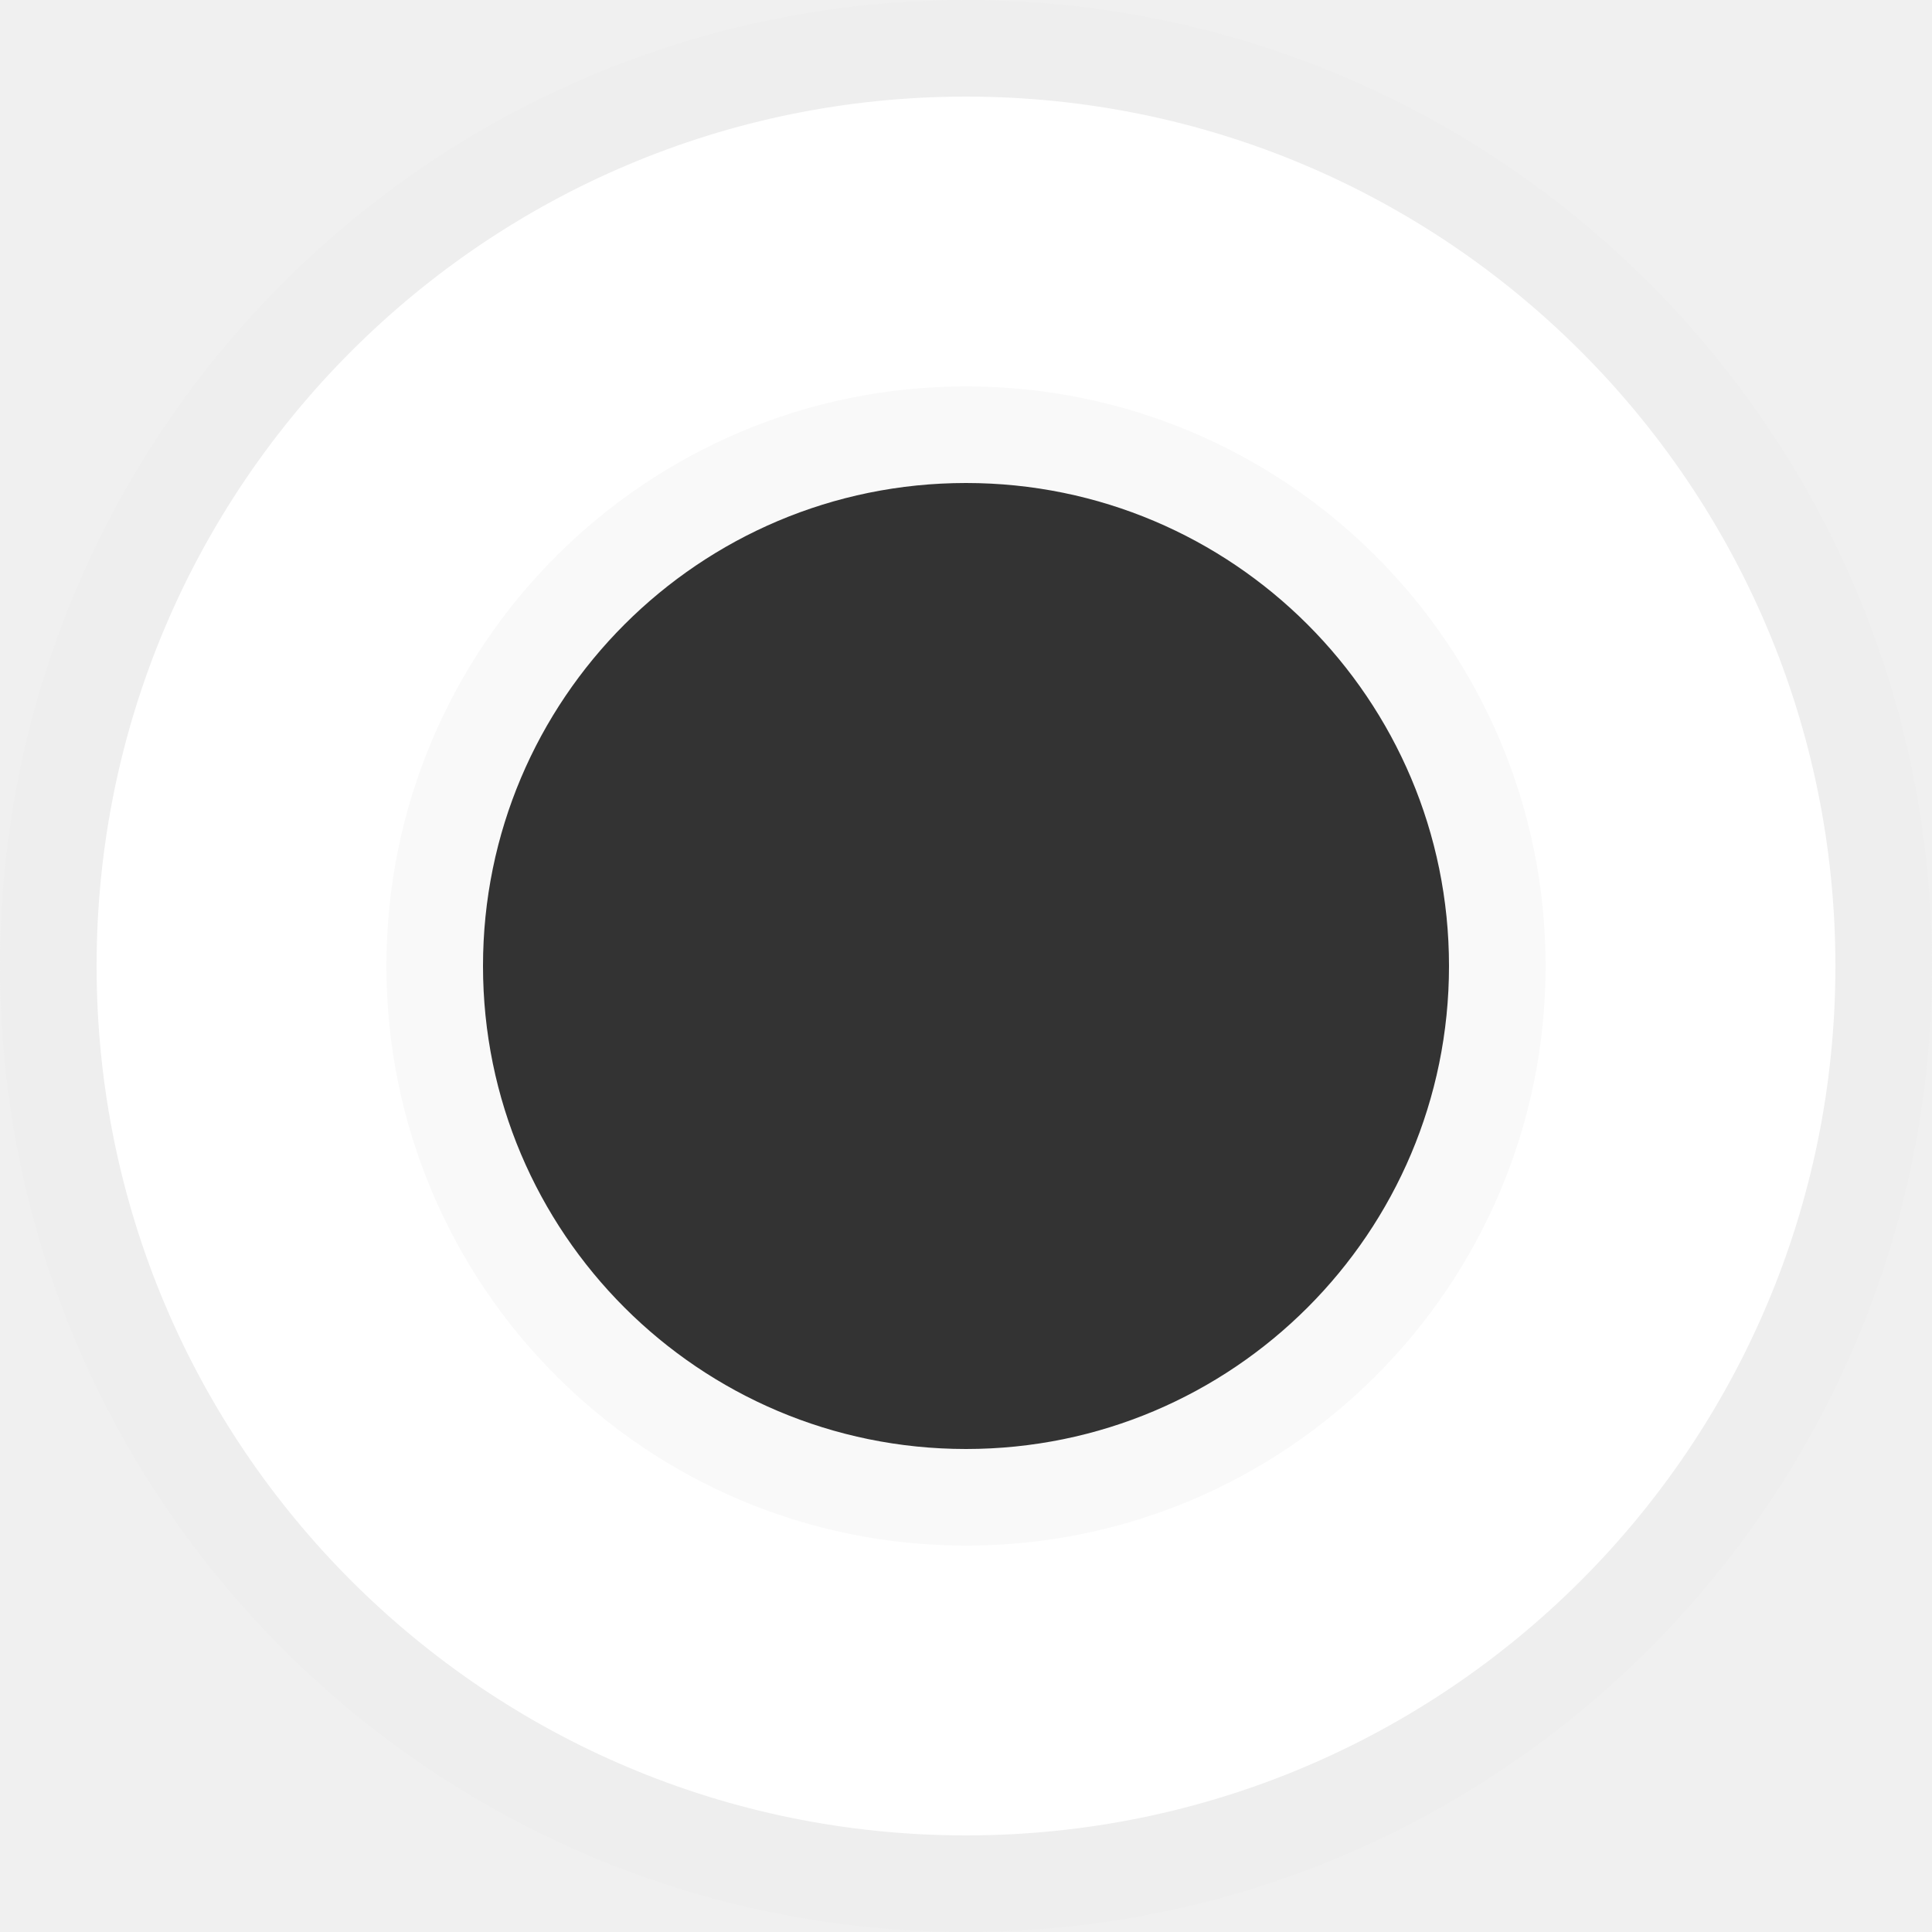
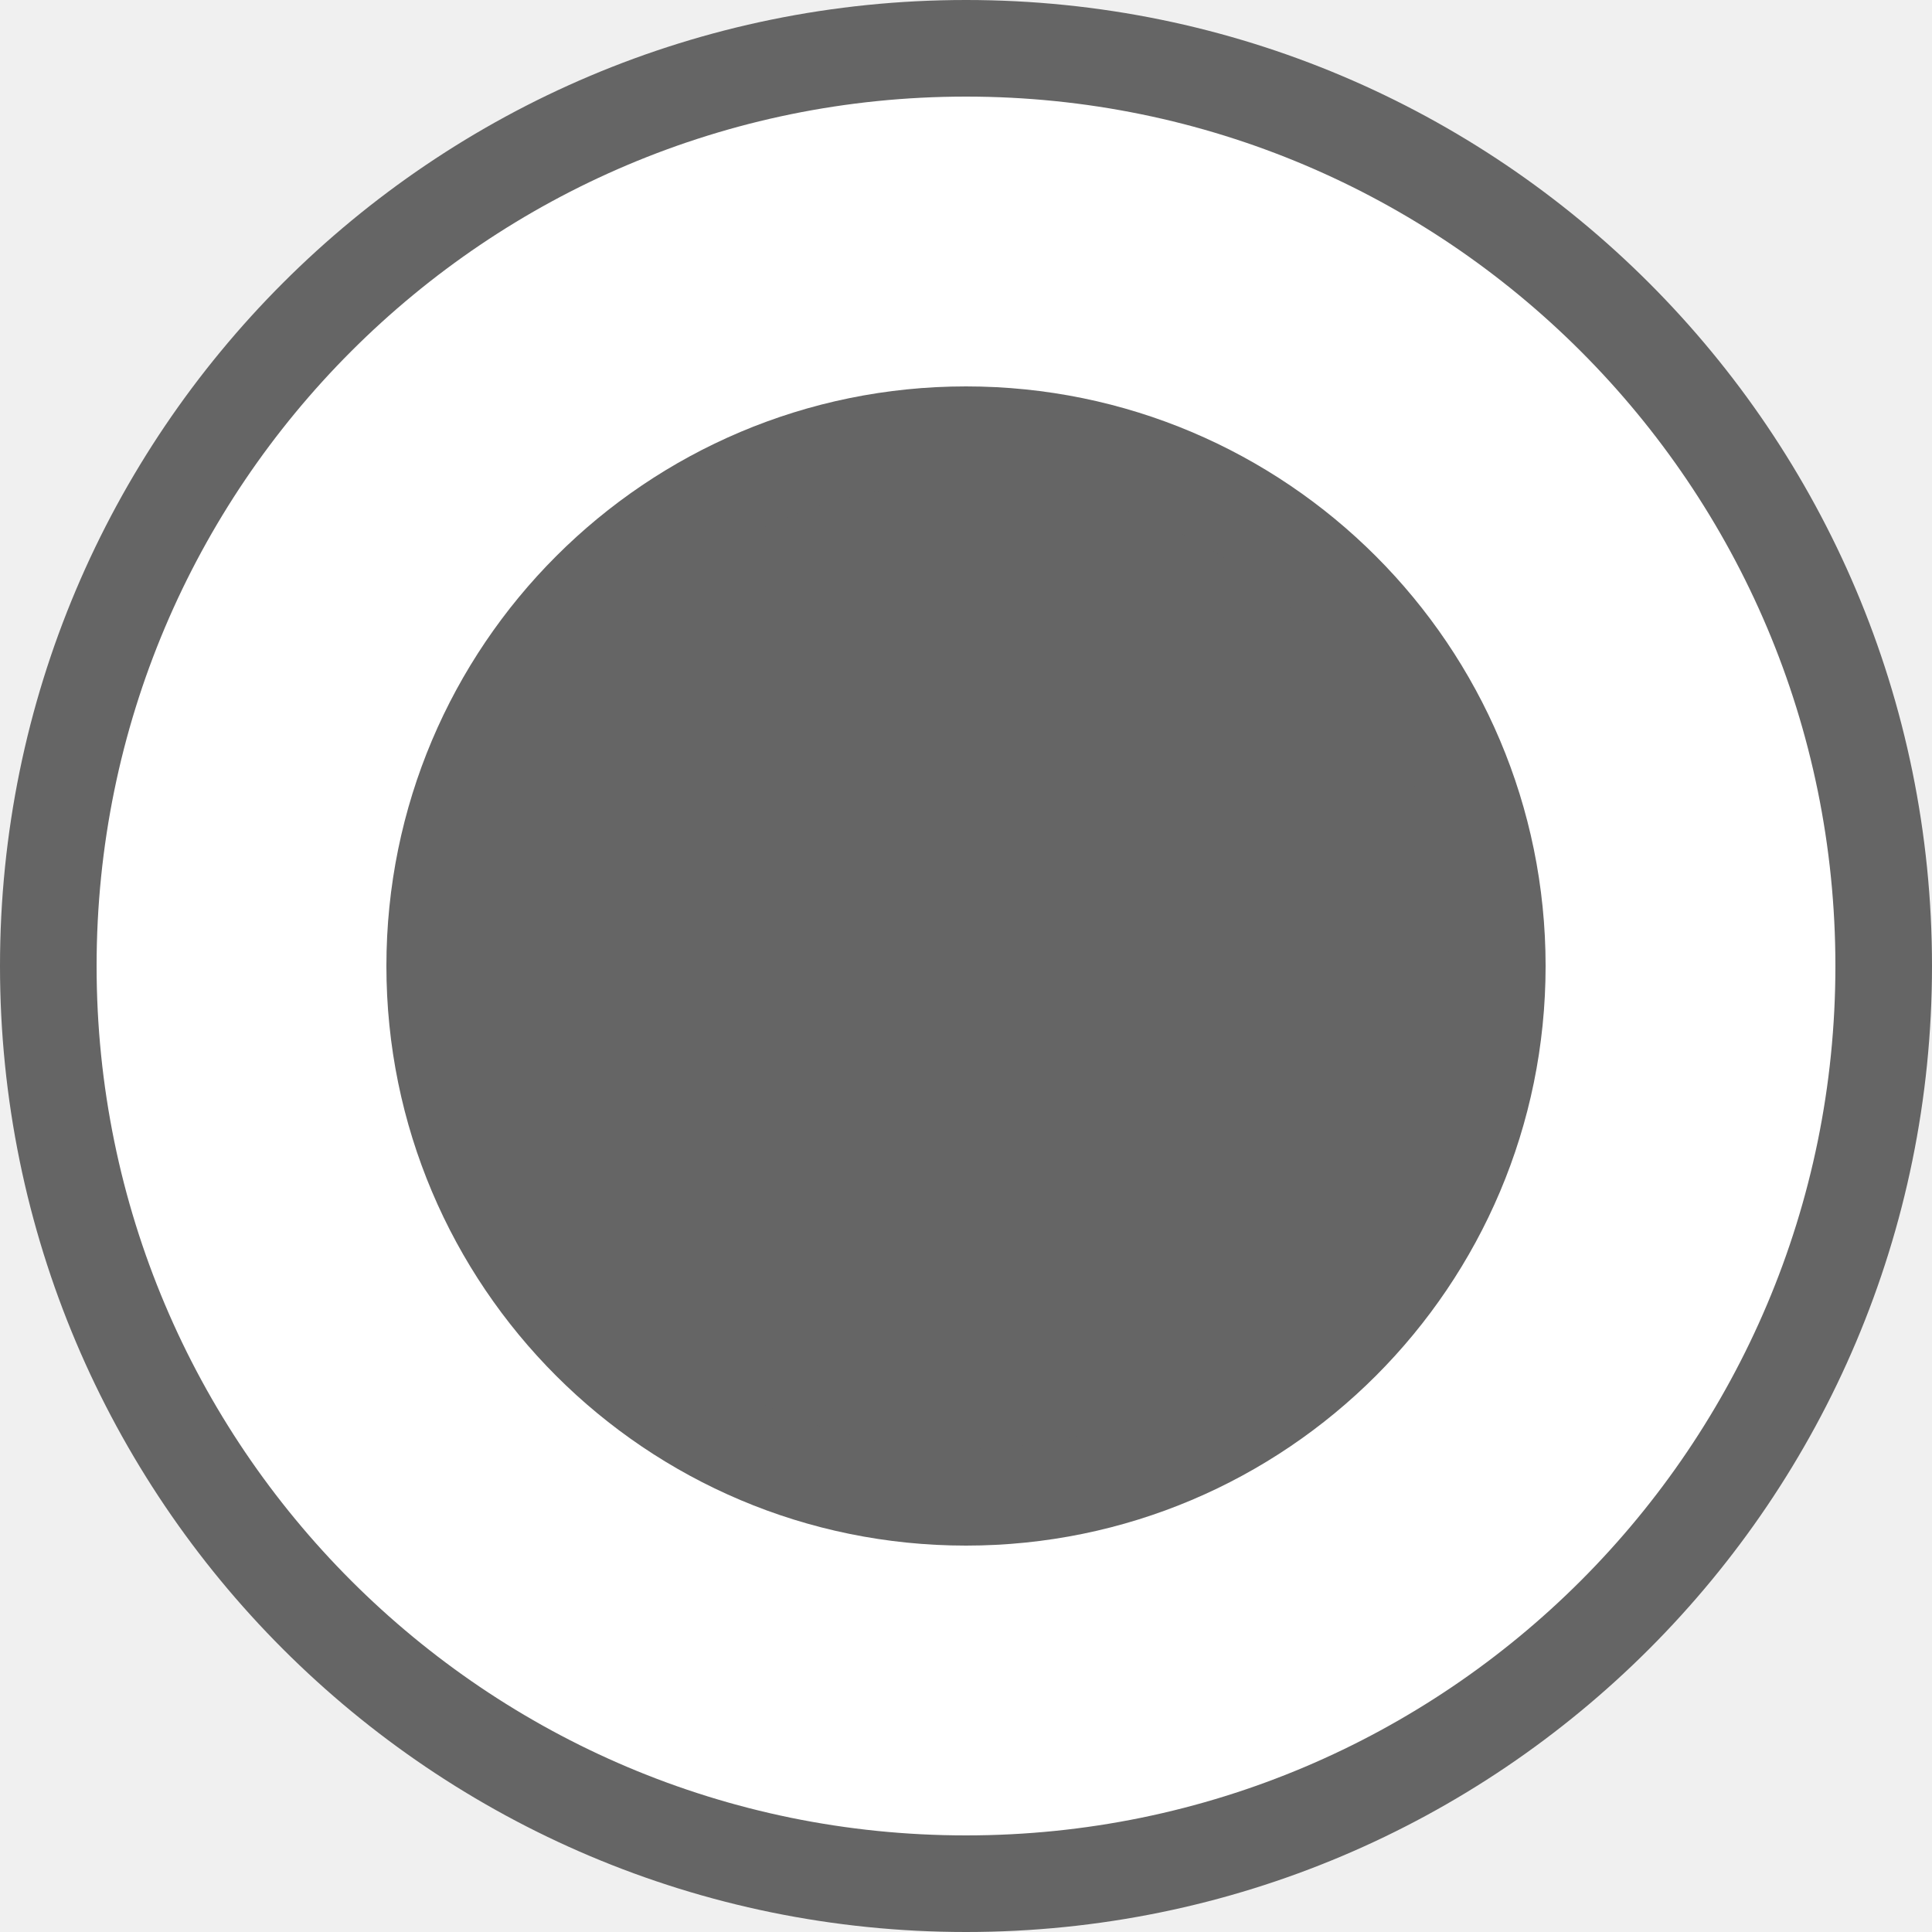
<svg xmlns="http://www.w3.org/2000/svg" width="20" height="20" viewBox="0 0 20 20" fill="none">
-   <rect x="0.5" y="0.5" width="19" height="19" rx="9.5" fill="white" stroke="#EEEEEE" />
-   <rect x="4.5" y="4.5" width="11" height="11" rx="5.5" fill="#333333" stroke="#F9F9F9" />
+   <rect x="0.5" y="0.5" width="19" height="19" rx="9.5" fill="white" stroke="#656565" />
+   <rect x="4.5" y="4.5" width="11" height="11" rx="5.5" fill="#656565" stroke="#656565" />
</svg>
